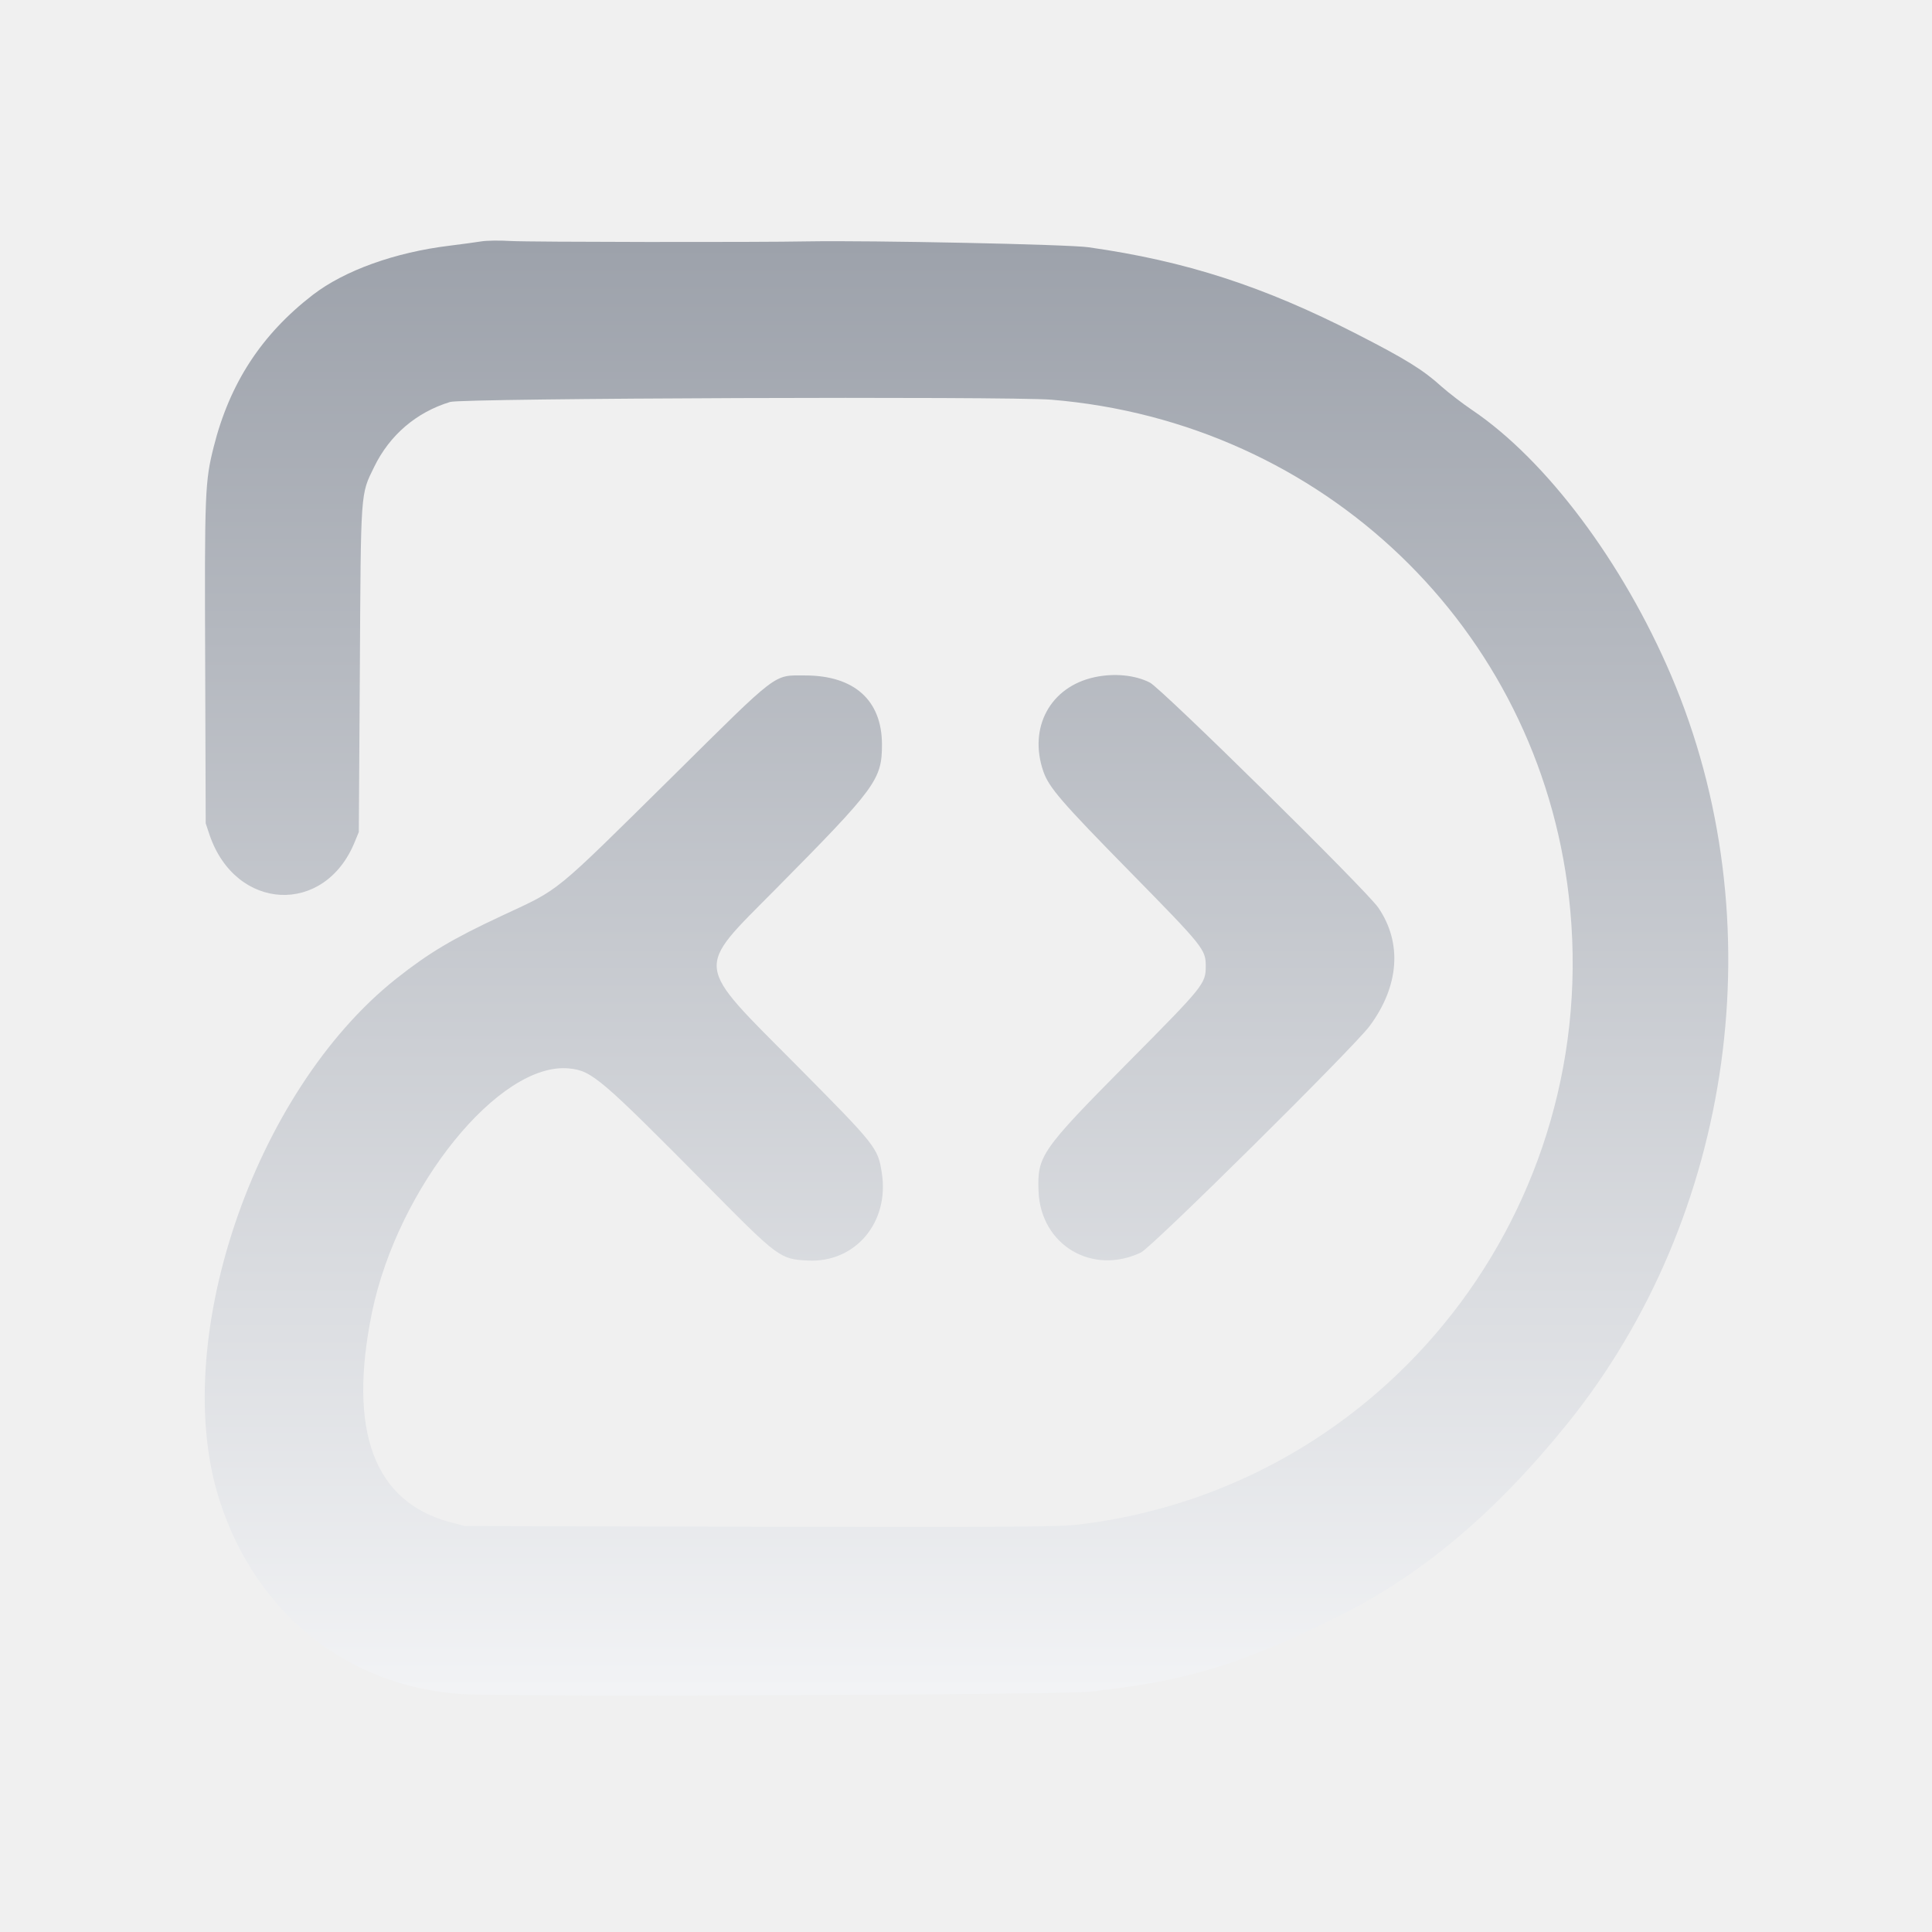
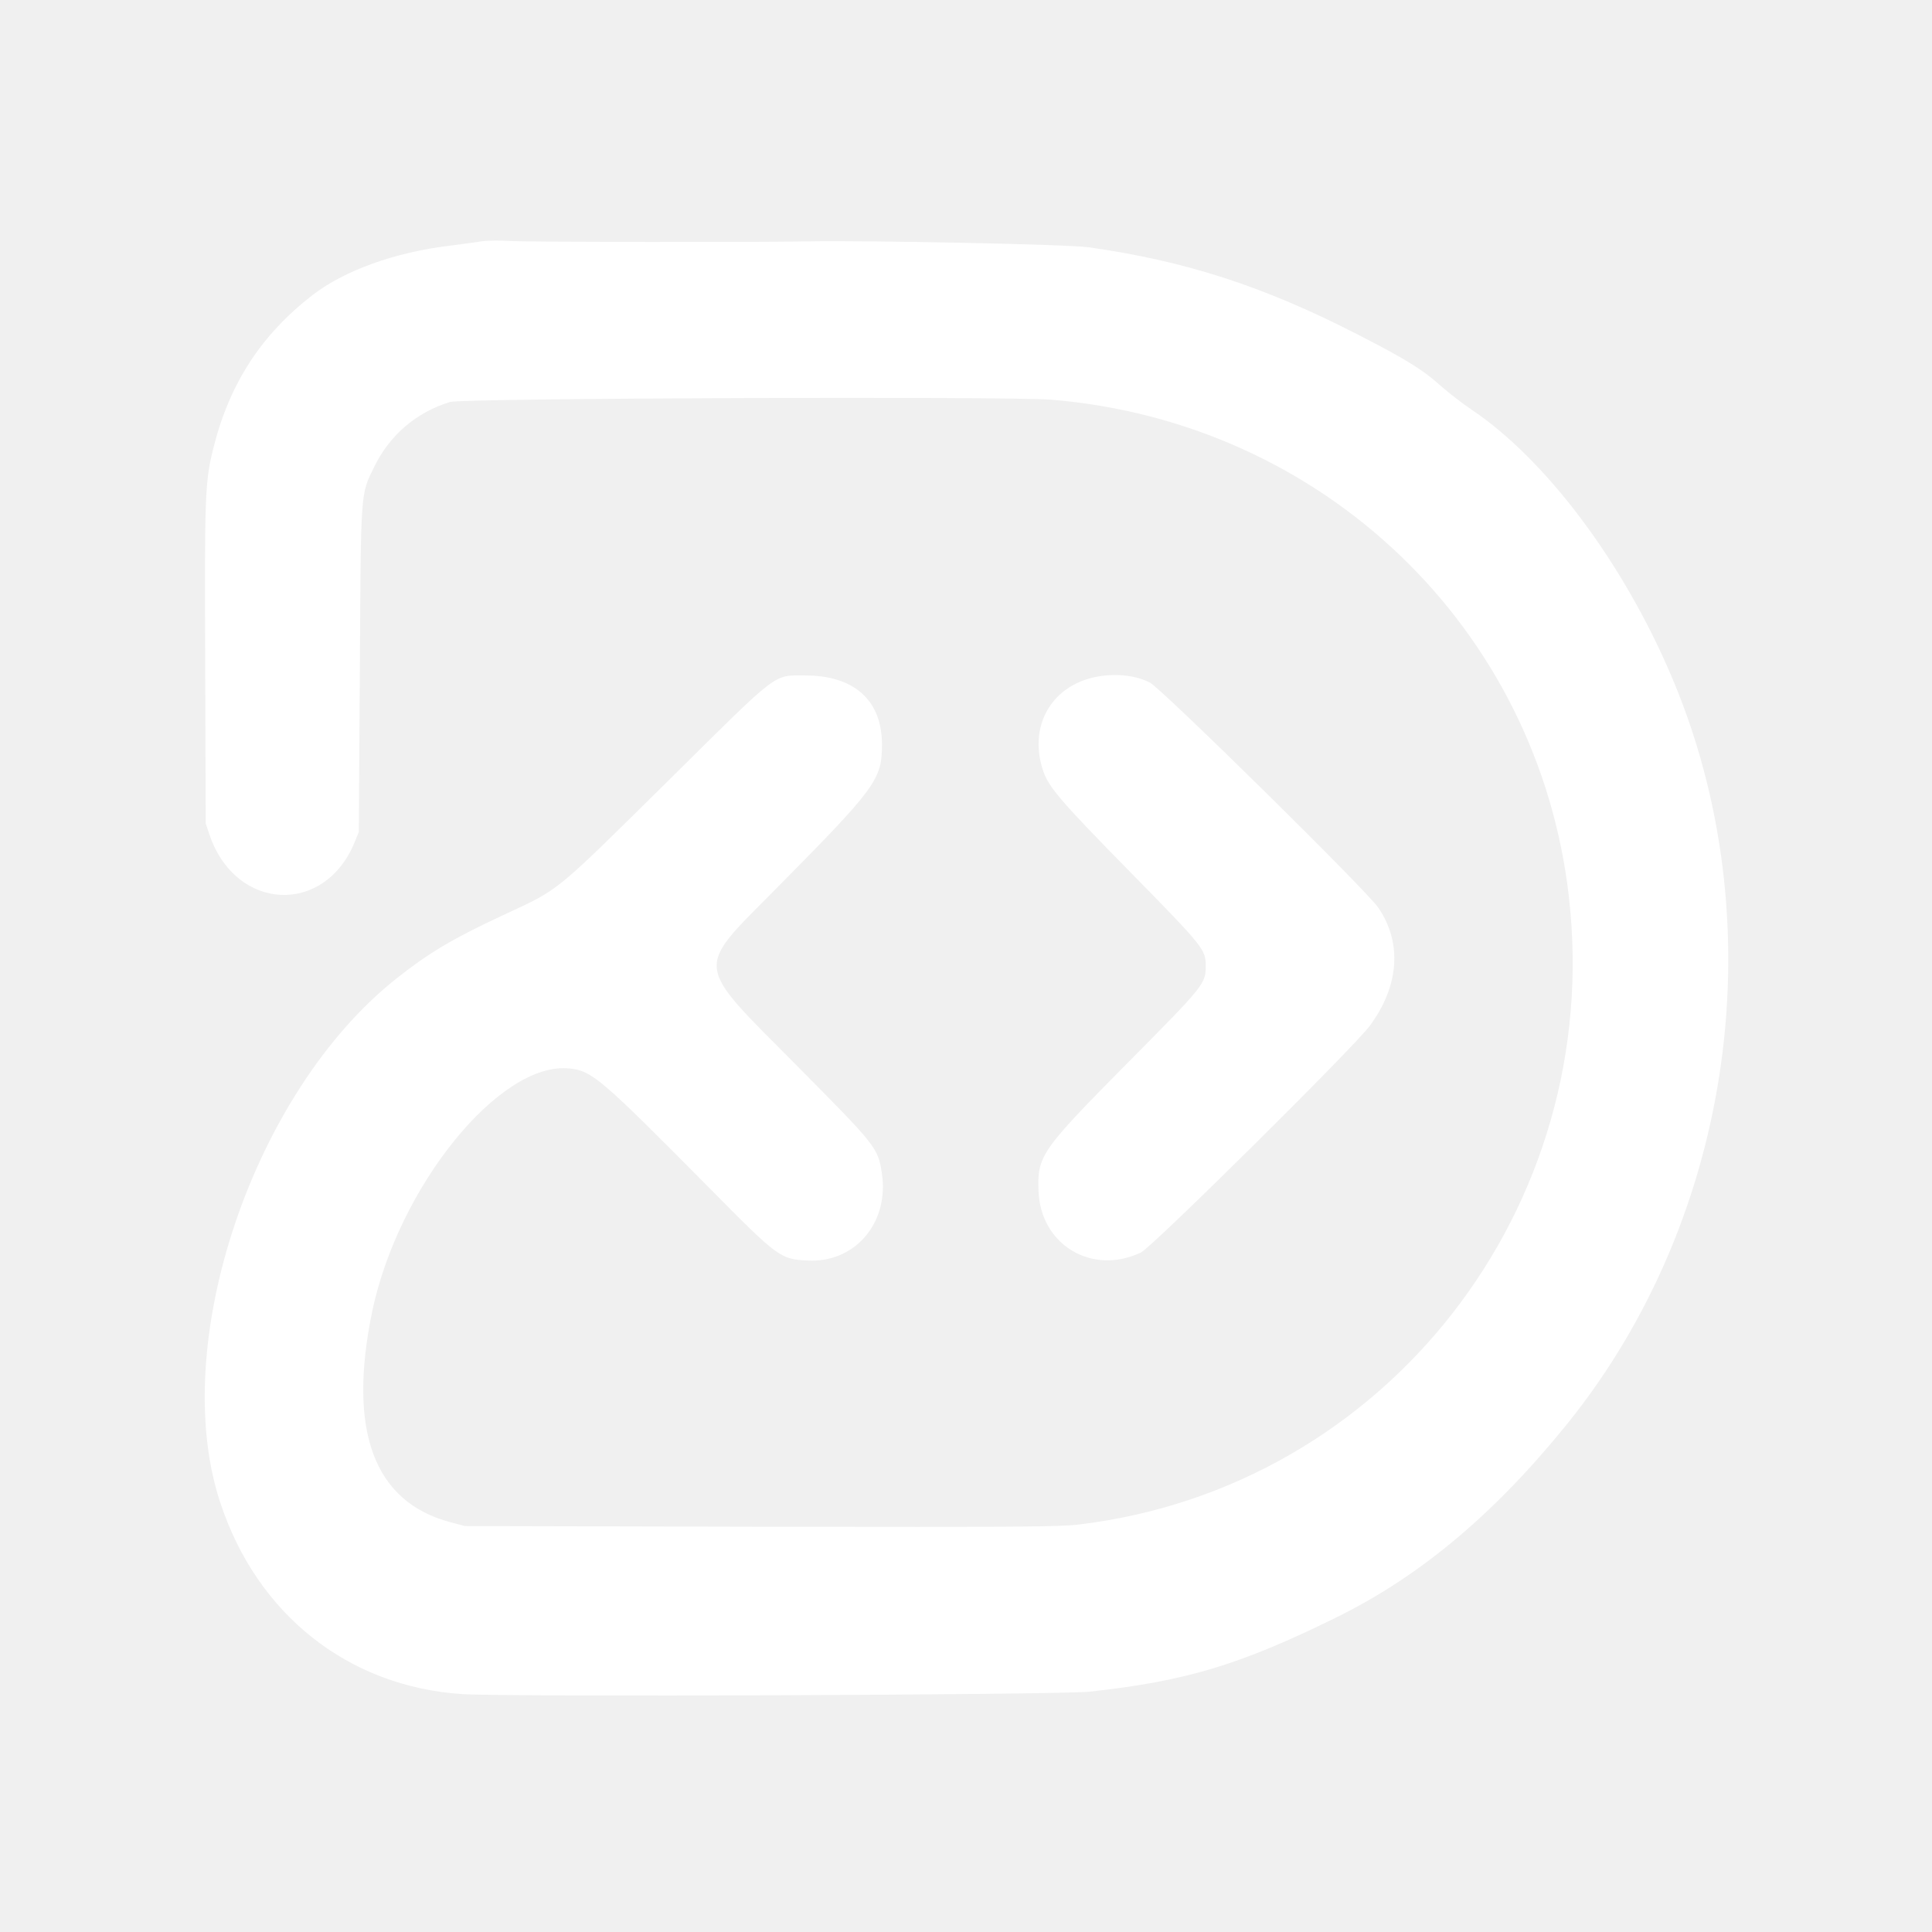
<svg xmlns="http://www.w3.org/2000/svg" viewBox="0 0 1024 1024">
-   <defs>
-     <linearGradient id="gs" x1="0" y1="0" x2="0" y2="1">
-       <stop offset="0" stop-color="#F2F3F5" />
-       <stop offset="1" stop-color="#9DA2AB" />
-     </linearGradient>
-   </defs>
  <g id="devdio-mark" transform="translate(71.68,89.20) scale(0.922136)">
-     <g transform="translate(0,917) scale(0.1,-0.1)" fill="url(#gs)" stroke="none">
+     <g transform="translate(0,917) scale(0.1,-0.1)" fill="#FFFFFF" stroke="none">
      <path d="M1990 8750 c-30 -5 -113 -16 -184 -25 -313 -38 -603 -142 -786 -283 -295 -228 -477 -508 -569 -873 -50 -199 -53 -257 -49 -1249 l3 -915 22 -66 c150 -441 663 -466 835 -40 l23 56 6 930 c6 1048 3 1006 83 1170 89 182 242 313 436 372 70 22 3206 33 3455 13 1564 -129 2798 -1313 2975 -2855 206 -1787 -1050 -3398 -2815 -3610 -114 -14 -336 -15 -1830 -13 l-1700 4 -84 22 c-439 117 -590 524 -450 1207 149 719 734 1443 1134 1401 130 -13 179 -55 800 -682 402 -407 412 -414 571 -422 272 -14 470 219 425 504 -22 144 -32 156 -487 615 -597 601 -590 544 -125 1014 582 588 613 631 613 835 -1 253 -160 395 -442 395 -184 0 -145 30 -759 -578 -699 -690 -643 -644 -979 -801 -290 -135 -425 -216 -612 -364 -822 -652 -1310 -2098 -1013 -3006 211 -647 736 -1063 1393 -1106 266 -17 3427 -5 3605 14 550 60 863 153 1415 425 485 238 913 597 1332 1116 960 1191 1196 2894 596 4300 -278 651 -717 1237 -1143 1525 -55 37 -134 98 -175 134 -107 97 -203 157 -490 304 -535 274 -982 419 -1540 498 -116 17 -1254 40 -1610 34 -301 -6 -1600 -4 -1710 2 -63 4 -140 3 -170 -2z M5514 6245 c-255 -55 -382 -290 -294 -543 33 -92 101 -172 501 -579 419 -427 432 -443 432 -538 0 -103 -10 -114 -452 -560 -496 -501 -517 -532 -509 -735 12 -308 307 -485 588 -352 63 29 1223 1178 1315 1302 170 229 188 478 50 680 -66 98 -1246 1260 -1313 1294 -86 44 -206 55 -318 31z" />
    </g>
  </g>
</svg>
